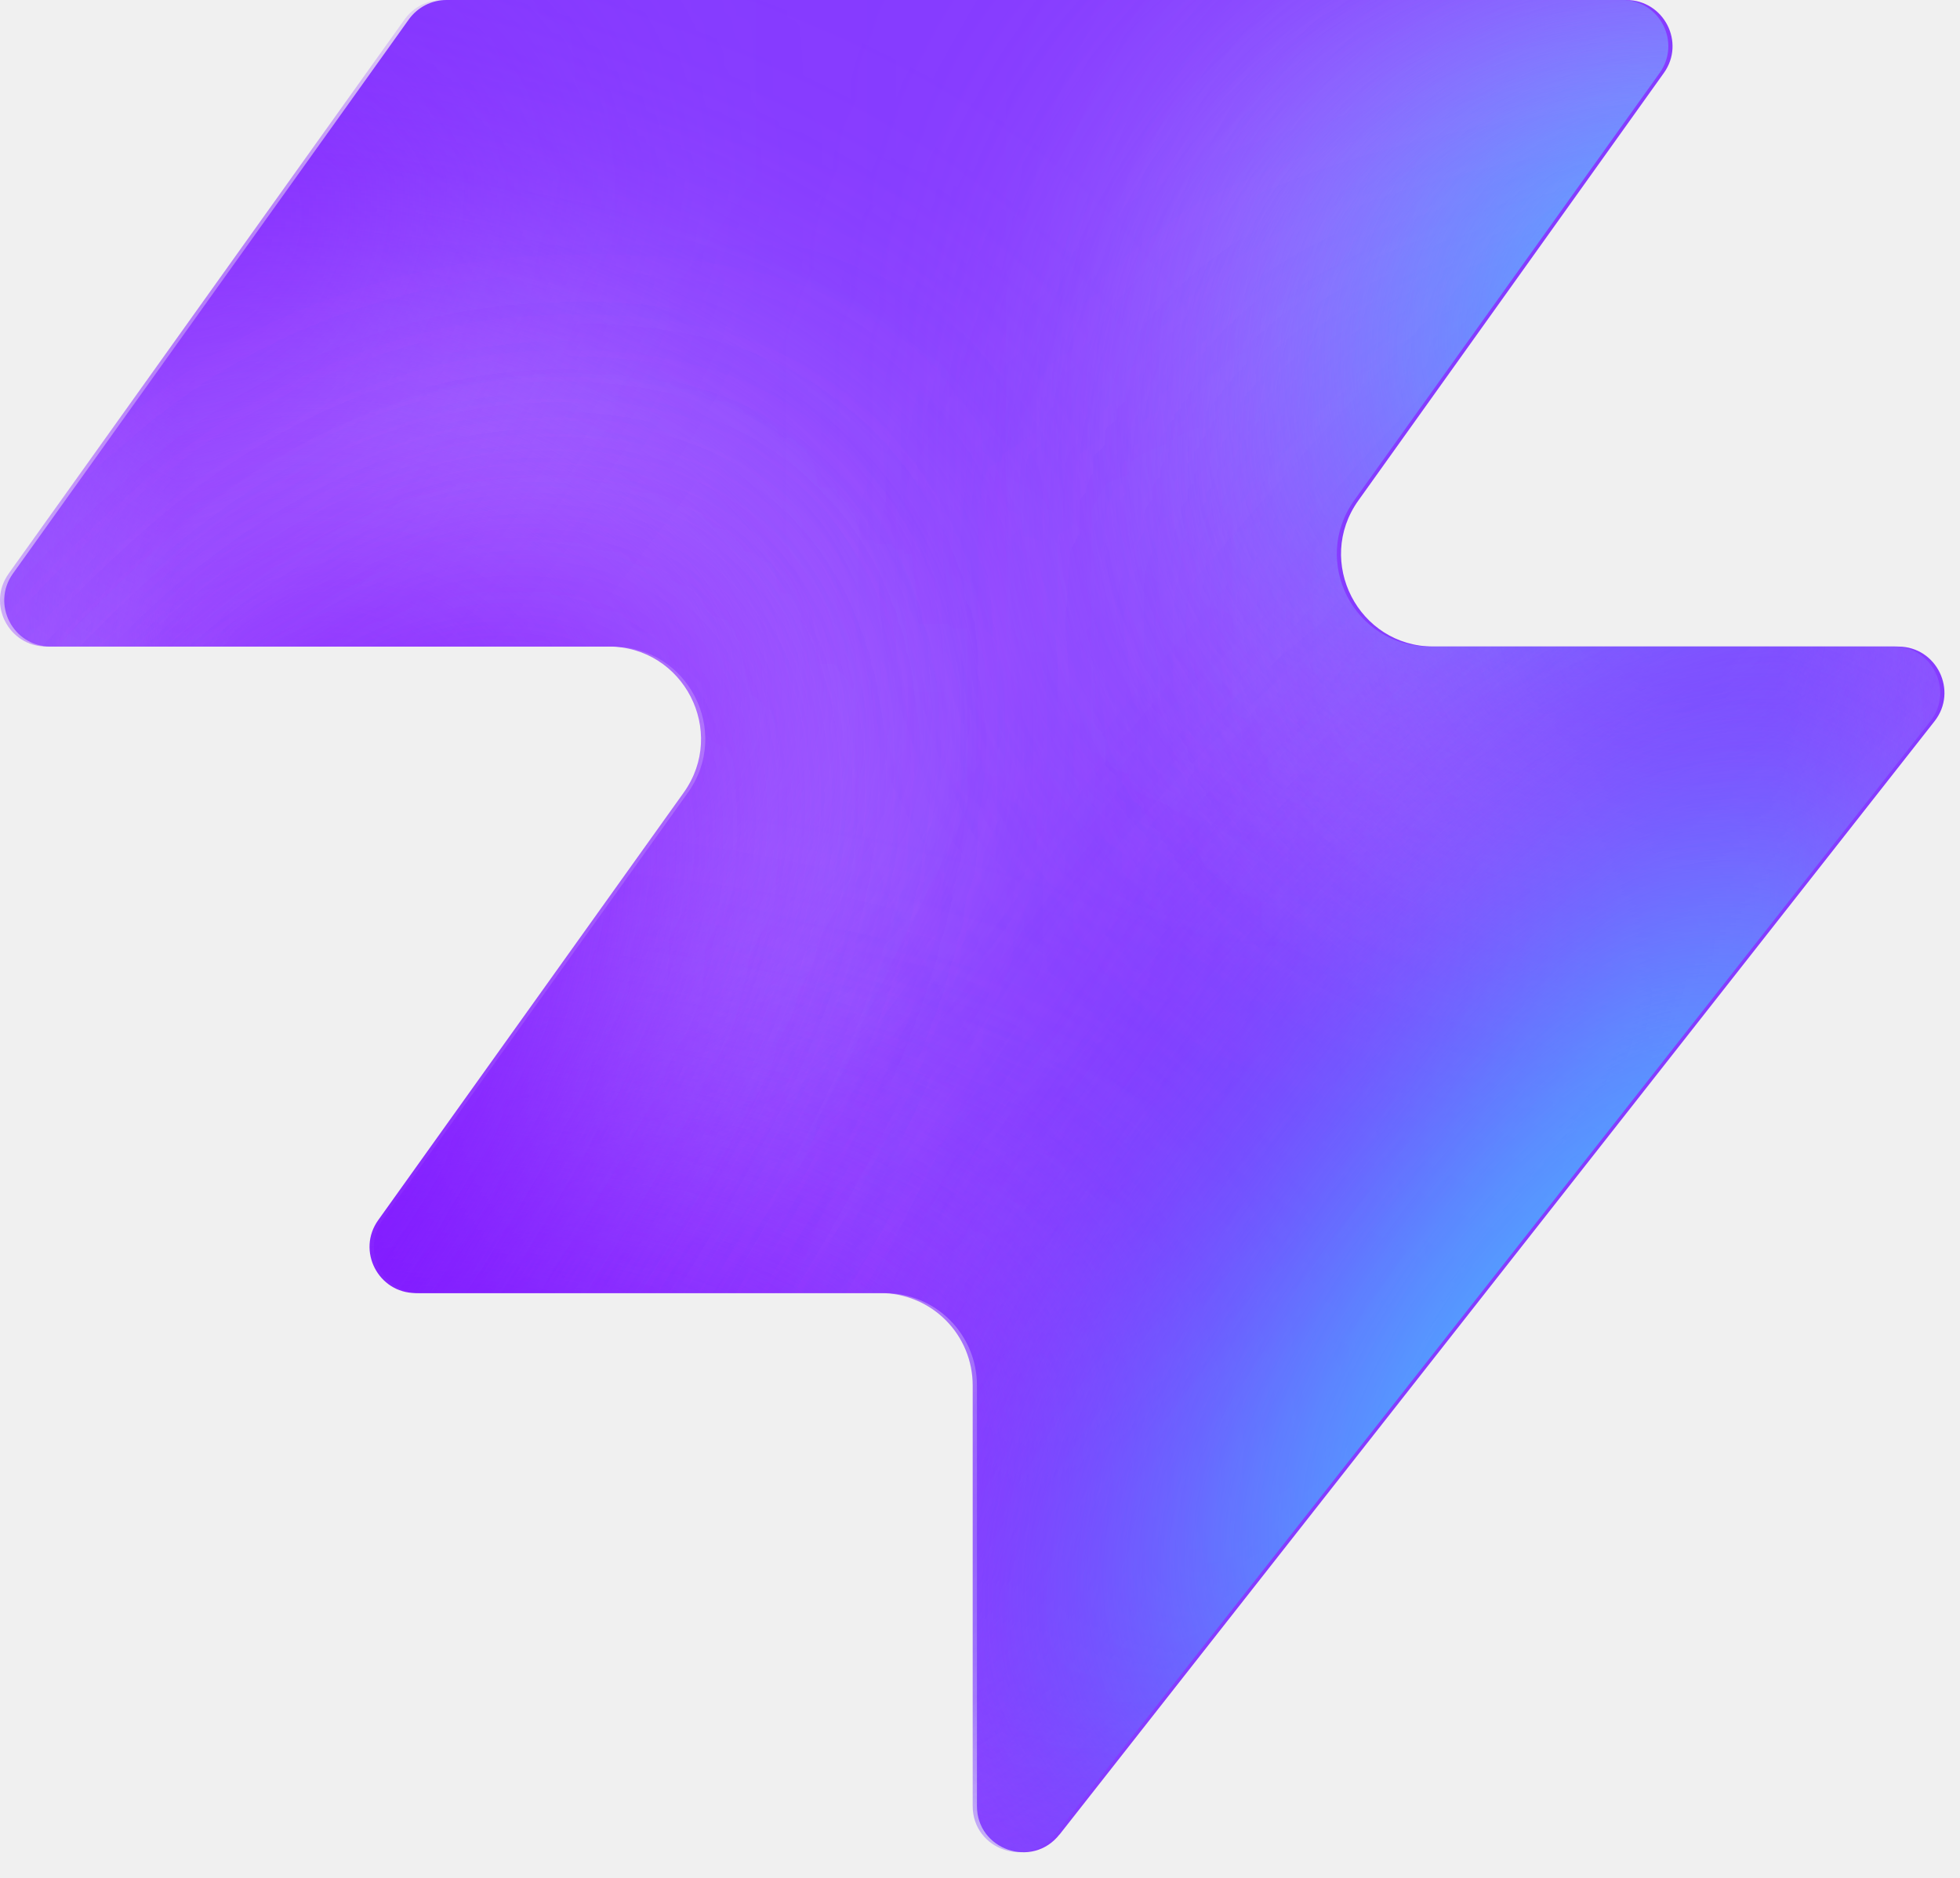
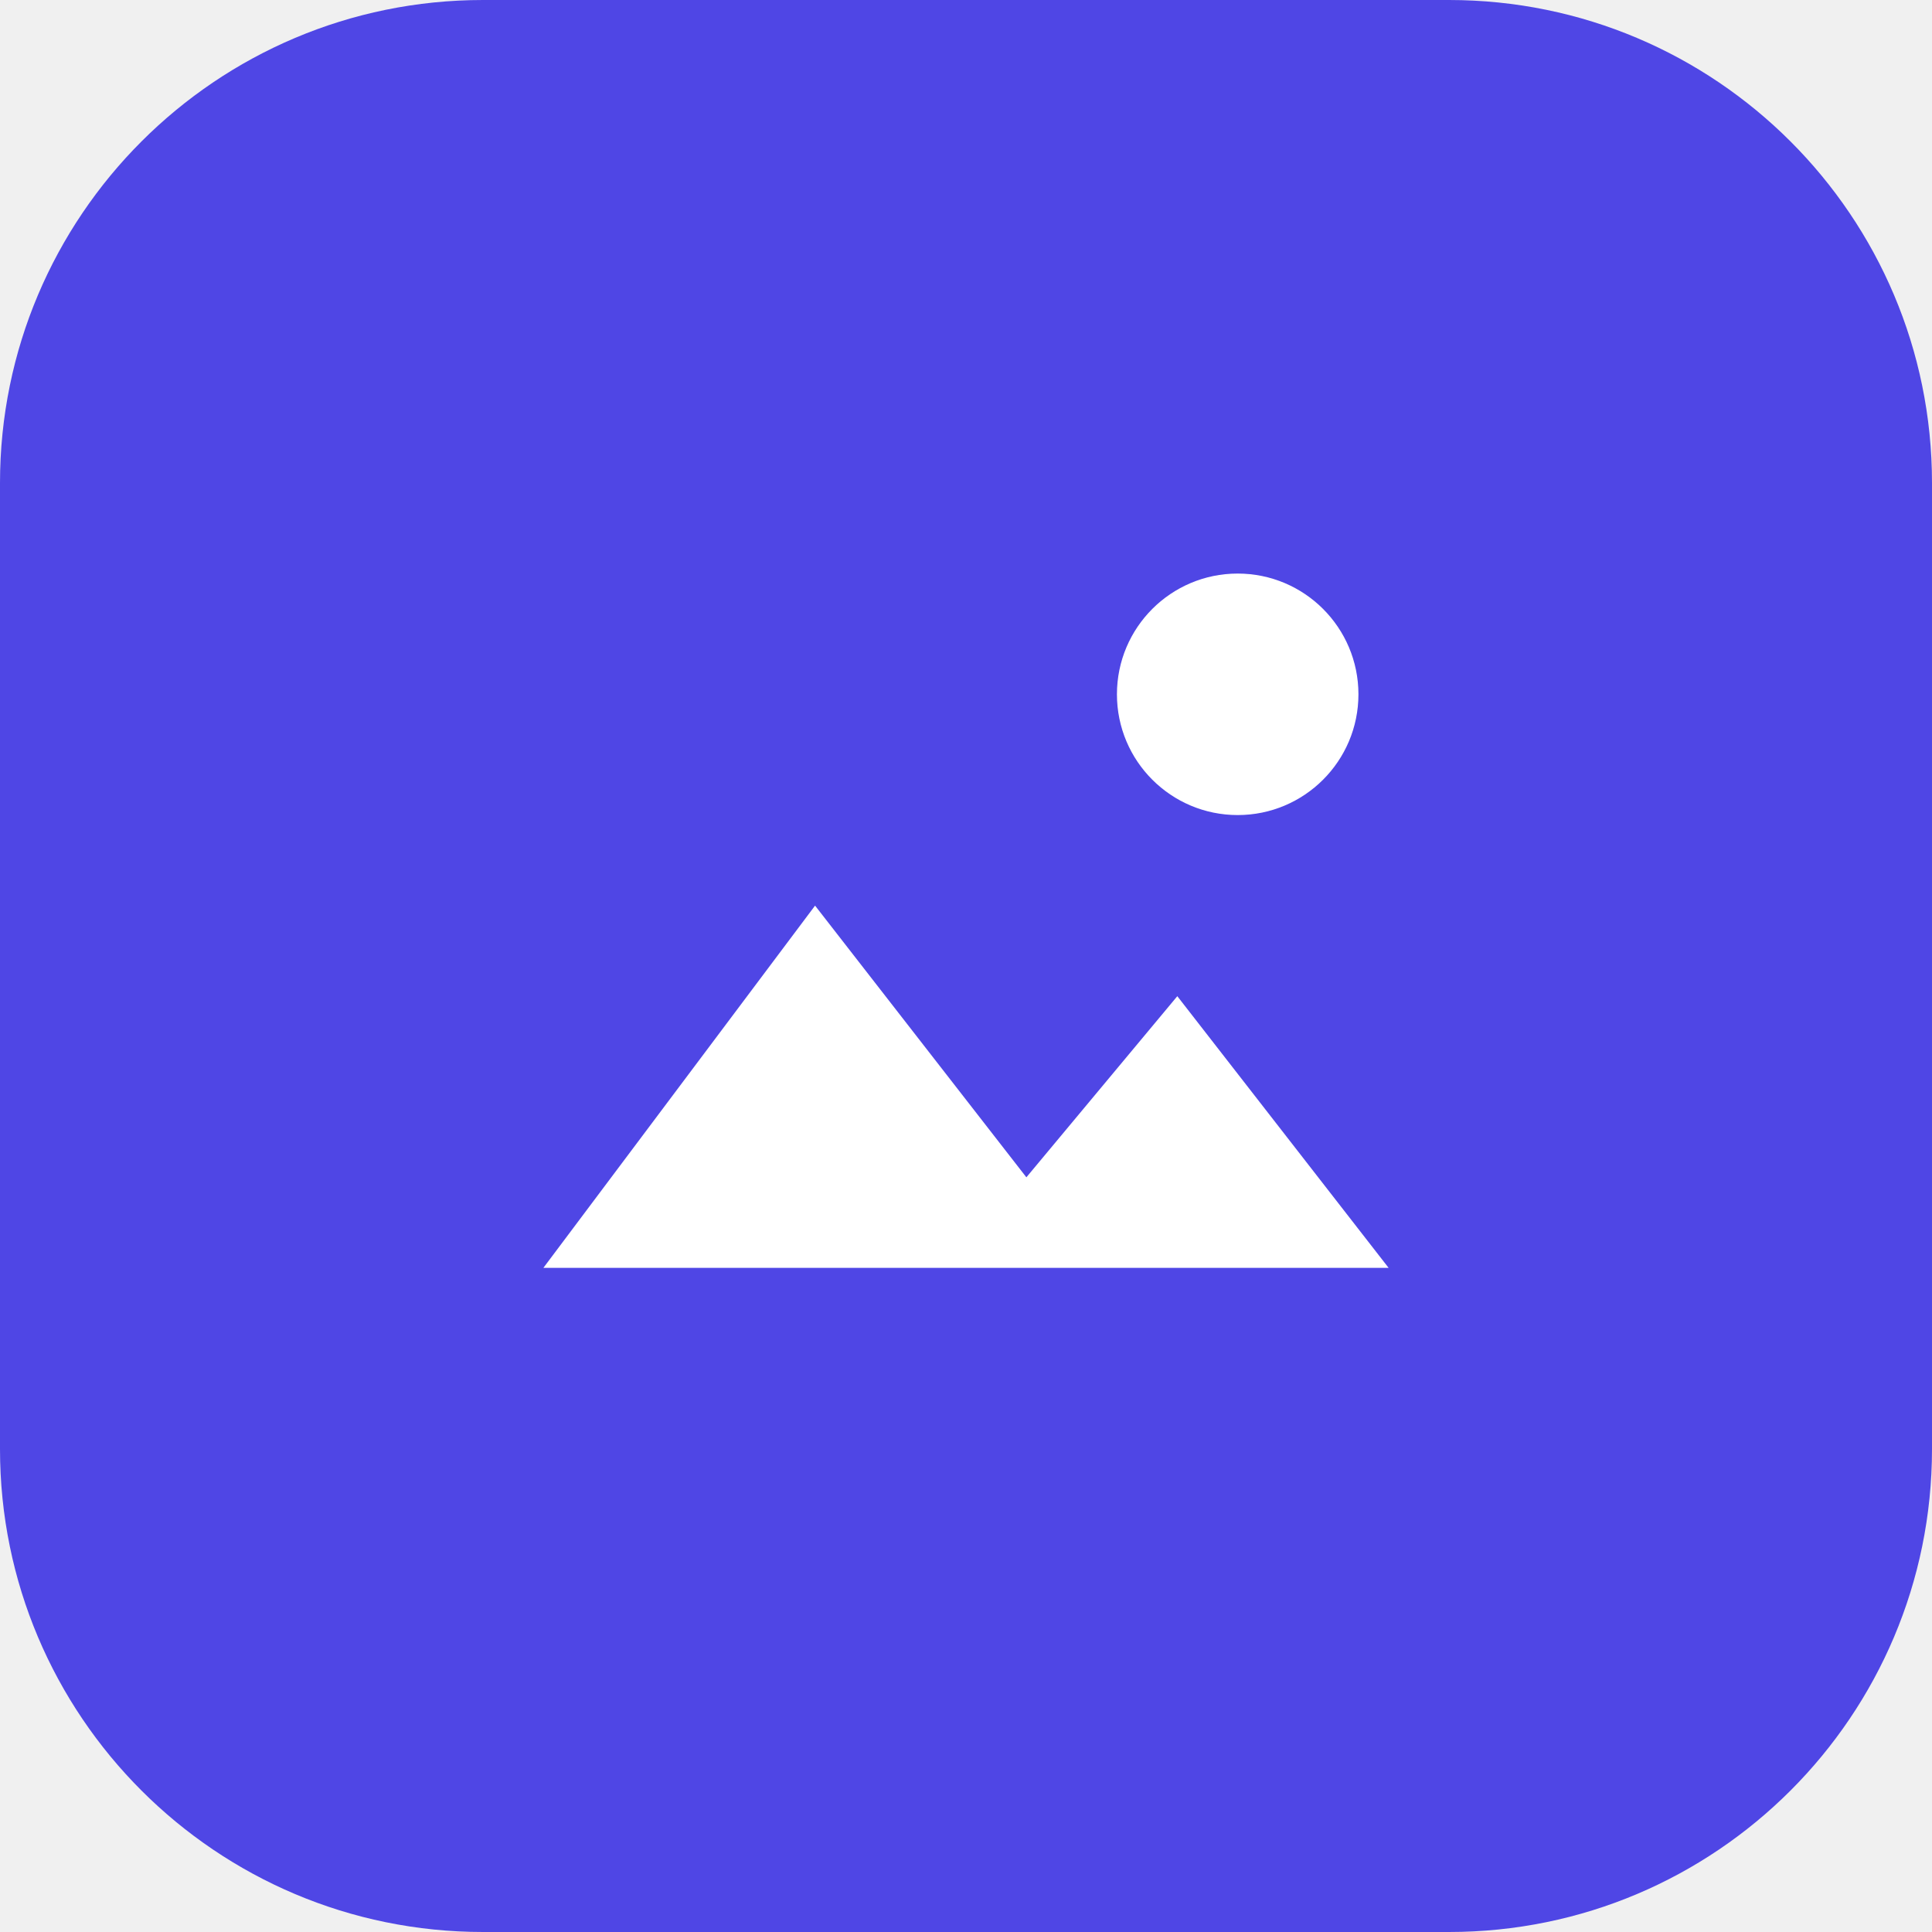
- <svg xmlns="http://www.w3.org/2000/svg" width="48" height="46" fill="none" viewBox="0 0 48 46">
-   <path fill="#863bff" d="M25.946 44.938c-.664.845-2.021.375-2.021-.698V33.937a2.26 2.26 0 0 0-2.262-2.262H10.287c-.92 0-1.456-1.04-.92-1.788l7.48-10.471c1.07-1.497 0-3.578-1.842-3.578H1.237c-.92 0-1.456-1.04-.92-1.788L10.013.474c.214-.297.556-.474.92-.474h28.894c.92 0 1.456 1.04.92 1.788l-7.48 10.471c-1.07 1.498 0 3.579 1.842 3.579h11.377c.943 0 1.473 1.088.89 1.83L25.947 44.94z" style="fill:#863bff;fill:color(display-p3 .525 .23 1);fill-opacity:1" />
-   <mask id="a" width="48" height="46" x="0" y="0" maskUnits="userSpaceOnUse" style="mask-type:alpha">
-     <path fill="#000" d="M25.842 44.938c-.664.844-2.021.375-2.021-.698V33.937a2.26 2.26 0 0 0-2.262-2.262H10.183c-.92 0-1.456-1.04-.92-1.788l7.48-10.471c1.07-1.498 0-3.579-1.842-3.579H1.133c-.92 0-1.456-1.04-.92-1.787L9.91.473c.214-.297.556-.474.92-.474h28.894c.92 0 1.456 1.04.92 1.788l-7.48 10.471c-1.07 1.498 0 3.578 1.842 3.578h11.377c.943 0 1.473 1.088.89 1.832L25.843 44.94z" style="fill:#000;fill-opacity:1" />
-   </mask>
-   <g mask="url(#a)">
-     <g filter="url(#b)">
-       <ellipse cx="5.508" cy="14.704" fill="#ede6ff" rx="5.508" ry="14.704" style="fill:#ede6ff;fill:color(display-p3 .927 .903 1);fill-opacity:1" transform="matrix(.00324 1 1 -.00324 -4.47 31.516)" />
-     </g>
-     <g filter="url(#c)">
-       <ellipse cx="10.399" cy="29.851" fill="#ede6ff" rx="10.399" ry="29.851" style="fill:#ede6ff;fill:color(display-p3 .927 .903 1);fill-opacity:1" transform="matrix(.00324 1 1 -.00324 -39.328 7.883)" />
-     </g>
-     <g filter="url(#d)">
-       <ellipse cx="5.508" cy="30.487" fill="#7e14ff" rx="5.508" ry="30.487" style="fill:#7e14ff;fill:color(display-p3 .492 .077 1);fill-opacity:1" transform="rotate(89.814 -25.913 -14.639)scale(1 -1)" />
-     </g>
-     <g filter="url(#e)">
-       <ellipse cx="5.508" cy="30.599" fill="#7e14ff" rx="5.508" ry="30.599" style="fill:#7e14ff;fill:color(display-p3 .492 .077 1);fill-opacity:1" transform="rotate(89.814 -32.644 -3.334)scale(1 -1)" />
-     </g>
-     <g filter="url(#f)">
-       <ellipse cx="5.508" cy="30.599" fill="#7e14ff" rx="5.508" ry="30.599" style="fill:#7e14ff;fill:color(display-p3 .492 .077 1);fill-opacity:1" transform="matrix(.00324 1 1 -.00324 -34.34 30.47)" />
-     </g>
-     <g filter="url(#g)">
-       <ellipse cx="14.072" cy="22.078" fill="#ede6ff" rx="14.072" ry="22.078" style="fill:#ede6ff;fill:color(display-p3 .927 .903 1);fill-opacity:1" transform="rotate(93.35 24.506 48.493)scale(-1 1)" />
-     </g>
-     <g filter="url(#h)">
-       <ellipse cx="3.47" cy="21.501" fill="#7e14ff" rx="3.47" ry="21.501" style="fill:#7e14ff;fill:color(display-p3 .492 .077 1);fill-opacity:1" transform="rotate(89.009 28.708 47.59)scale(-1 1)" />
-     </g>
-     <g filter="url(#i)">
-       <ellipse cx="3.47" cy="21.501" fill="#7e14ff" rx="3.47" ry="21.501" style="fill:#7e14ff;fill:color(display-p3 .492 .077 1);fill-opacity:1" transform="rotate(89.009 28.708 47.59)scale(-1 1)" />
-     </g>
-     <g filter="url(#j)">
-       <ellipse cx=".387" cy="8.972" fill="#7e14ff" rx="4.407" ry="29.108" style="fill:#7e14ff;fill:color(display-p3 .492 .077 1);fill-opacity:1" transform="rotate(39.51 .387 8.972)" />
-     </g>
-     <g filter="url(#k)">
-       <ellipse cx="47.523" cy="-6.092" fill="#7e14ff" rx="4.407" ry="29.108" style="fill:#7e14ff;fill:color(display-p3 .492 .077 1);fill-opacity:1" transform="rotate(37.892 47.523 -6.092)" />
-     </g>
-     <g filter="url(#l)">
-       <ellipse cx="41.412" cy="6.333" fill="#47bfff" rx="5.971" ry="9.665" style="fill:#47bfff;fill:color(display-p3 .28 .748 1);fill-opacity:1" transform="rotate(37.892 41.412 6.333)" />
-     </g>
-     <g filter="url(#m)">
-       <ellipse cx="-1.879" cy="38.332" fill="#7e14ff" rx="4.407" ry="29.108" style="fill:#7e14ff;fill:color(display-p3 .492 .077 1);fill-opacity:1" transform="rotate(37.892 -1.88 38.332)" />
-     </g>
-     <g filter="url(#n)">
-       <ellipse cx="-1.879" cy="38.332" fill="#7e14ff" rx="4.407" ry="29.108" style="fill:#7e14ff;fill:color(display-p3 .492 .077 1);fill-opacity:1" transform="rotate(37.892 -1.88 38.332)" />
-     </g>
-     <g filter="url(#o)">
-       <ellipse cx="35.651" cy="29.907" fill="#7e14ff" rx="4.407" ry="29.108" style="fill:#7e14ff;fill:color(display-p3 .492 .077 1);fill-opacity:1" transform="rotate(37.892 35.651 29.907)" />
-     </g>
-     <g filter="url(#p)">
-       <ellipse cx="38.418" cy="32.4" fill="#47bfff" rx="5.971" ry="15.297" style="fill:#47bfff;fill:color(display-p3 .28 .748 1);fill-opacity:1" transform="rotate(37.892 38.418 32.4)" />
-     </g>
-   </g>
-   <defs>
-     <filter id="b" width="60.045" height="41.654" x="-19.77" y="16.149" color-interpolation-filters="sRGB" filterUnits="userSpaceOnUse">
-       <feFlood flood-opacity="0" result="BackgroundImageFix" />
-       <feBlend in="SourceGraphic" in2="BackgroundImageFix" result="shape" />
-       <feGaussianBlur result="effect1_foregroundBlur_2002_17158" stdDeviation="7.659" />
-     </filter>
-     <filter id="c" width="90.34" height="51.437" x="-54.613" y="-7.533" color-interpolation-filters="sRGB" filterUnits="userSpaceOnUse">
-       <feFlood flood-opacity="0" result="BackgroundImageFix" />
-       <feBlend in="SourceGraphic" in2="BackgroundImageFix" result="shape" />
-       <feGaussianBlur result="effect1_foregroundBlur_2002_17158" stdDeviation="7.659" />
-     </filter>
-     <filter id="d" width="79.355" height="29.4" x="-49.64" y="2.03" color-interpolation-filters="sRGB" filterUnits="userSpaceOnUse">
-       <feFlood flood-opacity="0" result="BackgroundImageFix" />
-       <feBlend in="SourceGraphic" in2="BackgroundImageFix" result="shape" />
-       <feGaussianBlur result="effect1_foregroundBlur_2002_17158" stdDeviation="4.596" />
-     </filter>
-     <filter id="e" width="79.579" height="29.4" x="-45.045" y="20.029" color-interpolation-filters="sRGB" filterUnits="userSpaceOnUse">
-       <feFlood flood-opacity="0" result="BackgroundImageFix" />
-       <feBlend in="SourceGraphic" in2="BackgroundImageFix" result="shape" />
-       <feGaussianBlur result="effect1_foregroundBlur_2002_17158" stdDeviation="4.596" />
-     </filter>
-     <filter id="f" width="79.579" height="29.4" x="-43.513" y="21.178" color-interpolation-filters="sRGB" filterUnits="userSpaceOnUse">
-       <feFlood flood-opacity="0" result="BackgroundImageFix" />
-       <feBlend in="SourceGraphic" in2="BackgroundImageFix" result="shape" />
-       <feGaussianBlur result="effect1_foregroundBlur_2002_17158" stdDeviation="4.596" />
-     </filter>
-     <filter id="g" width="74.749" height="58.852" x="15.756" y="-17.901" color-interpolation-filters="sRGB" filterUnits="userSpaceOnUse">
-       <feFlood flood-opacity="0" result="BackgroundImageFix" />
-       <feBlend in="SourceGraphic" in2="BackgroundImageFix" result="shape" />
-       <feGaussianBlur result="effect1_foregroundBlur_2002_17158" stdDeviation="7.659" />
-     </filter>
-     <filter id="h" width="61.377" height="25.362" x="23.548" y="2.284" color-interpolation-filters="sRGB" filterUnits="userSpaceOnUse">
-       <feFlood flood-opacity="0" result="BackgroundImageFix" />
-       <feBlend in="SourceGraphic" in2="BackgroundImageFix" result="shape" />
-       <feGaussianBlur result="effect1_foregroundBlur_2002_17158" stdDeviation="4.596" />
-     </filter>
-     <filter id="i" width="61.377" height="25.362" x="23.548" y="2.284" color-interpolation-filters="sRGB" filterUnits="userSpaceOnUse">
-       <feFlood flood-opacity="0" result="BackgroundImageFix" />
-       <feBlend in="SourceGraphic" in2="BackgroundImageFix" result="shape" />
-       <feGaussianBlur result="effect1_foregroundBlur_2002_17158" stdDeviation="4.596" />
-     </filter>
-     <filter id="j" width="56.045" height="63.649" x="-27.636" y="-22.853" color-interpolation-filters="sRGB" filterUnits="userSpaceOnUse">
-       <feFlood flood-opacity="0" result="BackgroundImageFix" />
-       <feBlend in="SourceGraphic" in2="BackgroundImageFix" result="shape" />
-       <feGaussianBlur result="effect1_foregroundBlur_2002_17158" stdDeviation="4.596" />
-     </filter>
-     <filter id="k" width="54.814" height="64.646" x="20.116" y="-38.415" color-interpolation-filters="sRGB" filterUnits="userSpaceOnUse">
-       <feFlood flood-opacity="0" result="BackgroundImageFix" />
-       <feBlend in="SourceGraphic" in2="BackgroundImageFix" result="shape" />
-       <feGaussianBlur result="effect1_foregroundBlur_2002_17158" stdDeviation="4.596" />
-     </filter>
-     <filter id="l" width="33.541" height="35.313" x="24.641" y="-11.323" color-interpolation-filters="sRGB" filterUnits="userSpaceOnUse">
-       <feFlood flood-opacity="0" result="BackgroundImageFix" />
-       <feBlend in="SourceGraphic" in2="BackgroundImageFix" result="shape" />
-       <feGaussianBlur result="effect1_foregroundBlur_2002_17158" stdDeviation="4.596" />
-     </filter>
-     <filter id="m" width="54.814" height="64.646" x="-29.286" y="6.009" color-interpolation-filters="sRGB" filterUnits="userSpaceOnUse">
-       <feFlood flood-opacity="0" result="BackgroundImageFix" />
-       <feBlend in="SourceGraphic" in2="BackgroundImageFix" result="shape" />
-       <feGaussianBlur result="effect1_foregroundBlur_2002_17158" stdDeviation="4.596" />
-     </filter>
-     <filter id="n" width="54.814" height="64.646" x="-29.286" y="6.009" color-interpolation-filters="sRGB" filterUnits="userSpaceOnUse">
-       <feFlood flood-opacity="0" result="BackgroundImageFix" />
-       <feBlend in="SourceGraphic" in2="BackgroundImageFix" result="shape" />
-       <feGaussianBlur result="effect1_foregroundBlur_2002_17158" stdDeviation="4.596" />
-     </filter>
-     <filter id="o" width="54.814" height="64.646" x="8.244" y="-2.416" color-interpolation-filters="sRGB" filterUnits="userSpaceOnUse">
-       <feFlood flood-opacity="0" result="BackgroundImageFix" />
-       <feBlend in="SourceGraphic" in2="BackgroundImageFix" result="shape" />
-       <feGaussianBlur result="effect1_foregroundBlur_2002_17158" stdDeviation="4.596" />
-     </filter>
-     <filter id="p" width="39.409" height="43.623" x="18.713" y="10.588" color-interpolation-filters="sRGB" filterUnits="userSpaceOnUse">
-       <feFlood flood-opacity="0" result="BackgroundImageFix" />
-       <feBlend in="SourceGraphic" in2="BackgroundImageFix" result="shape" />
-       <feGaussianBlur result="effect1_foregroundBlur_2002_17158" stdDeviation="4.596" />
-     </filter>
-   </defs>
+ <svg xmlns="http://www.w3.org/2000/svg" viewBox="0 0 32 32">
+   <rect width="32" height="32" rx="8" fill="#4f46e5" />
+   <path d="M9 21l4.5-6 3.5 4.5 2.5-3L23 21z" fill="#fff" />
+   <circle cx="20.5" cy="11.5" r="2" fill="#fff" />
</svg>
